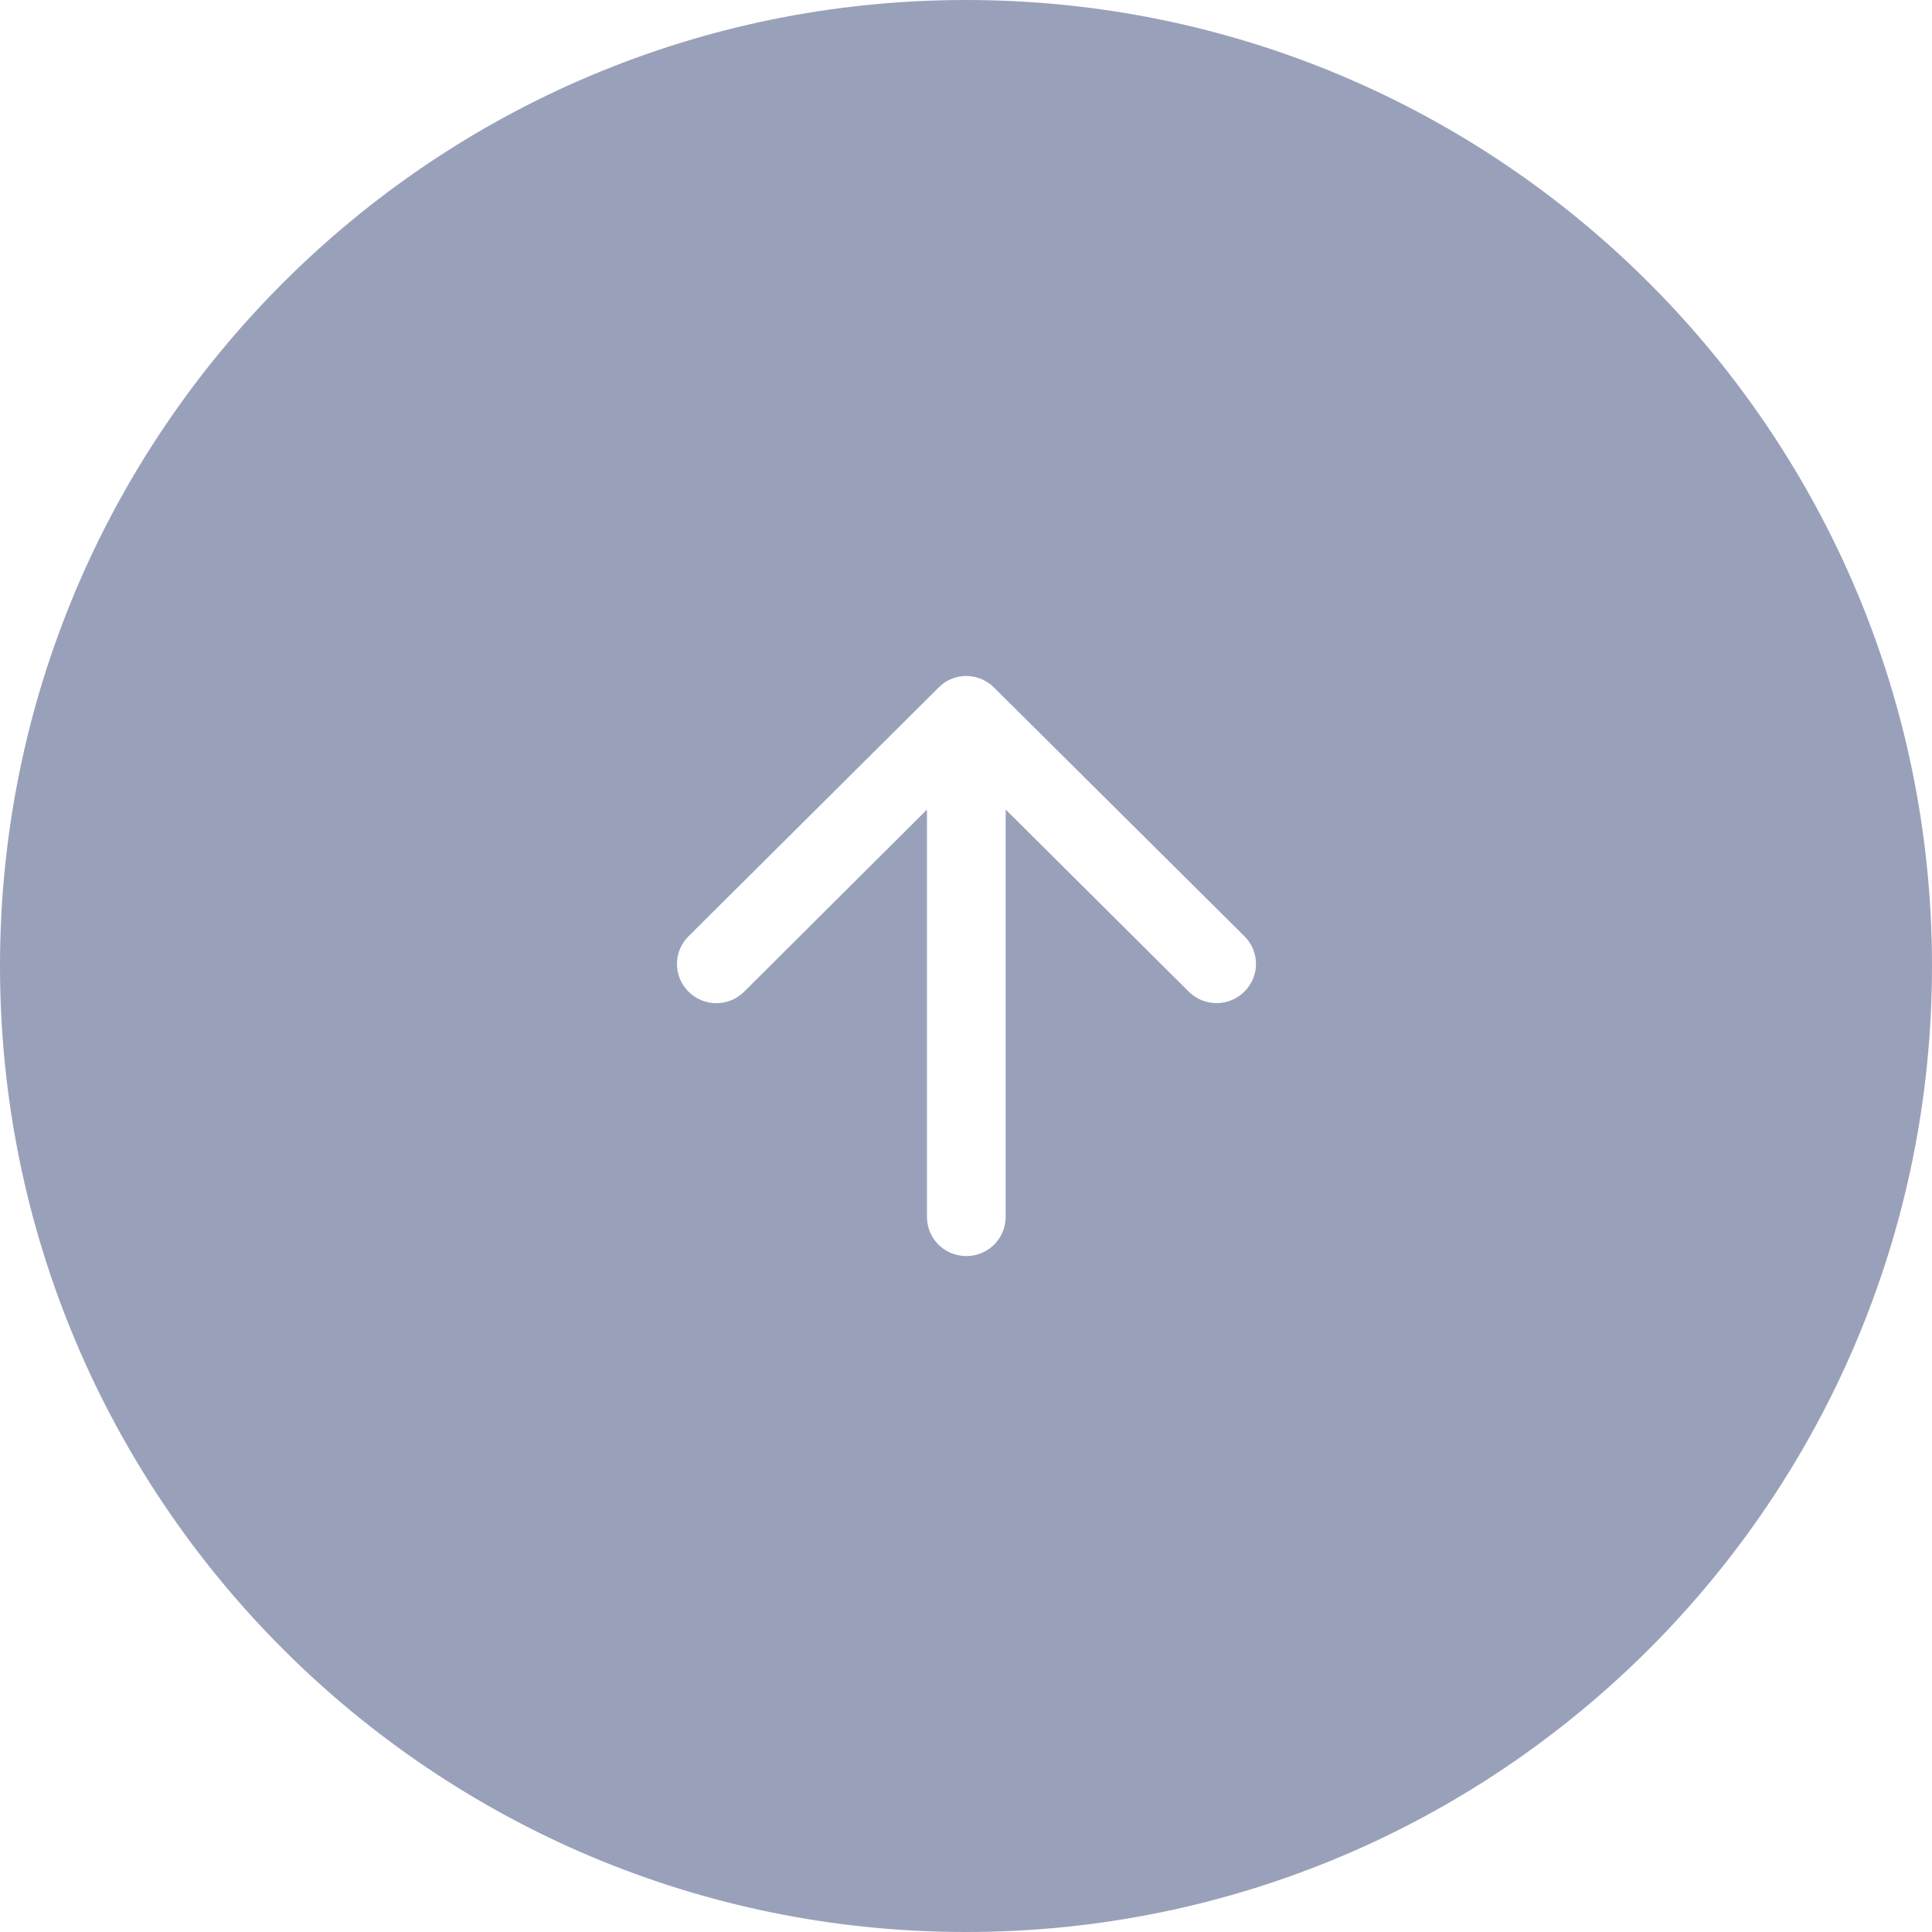
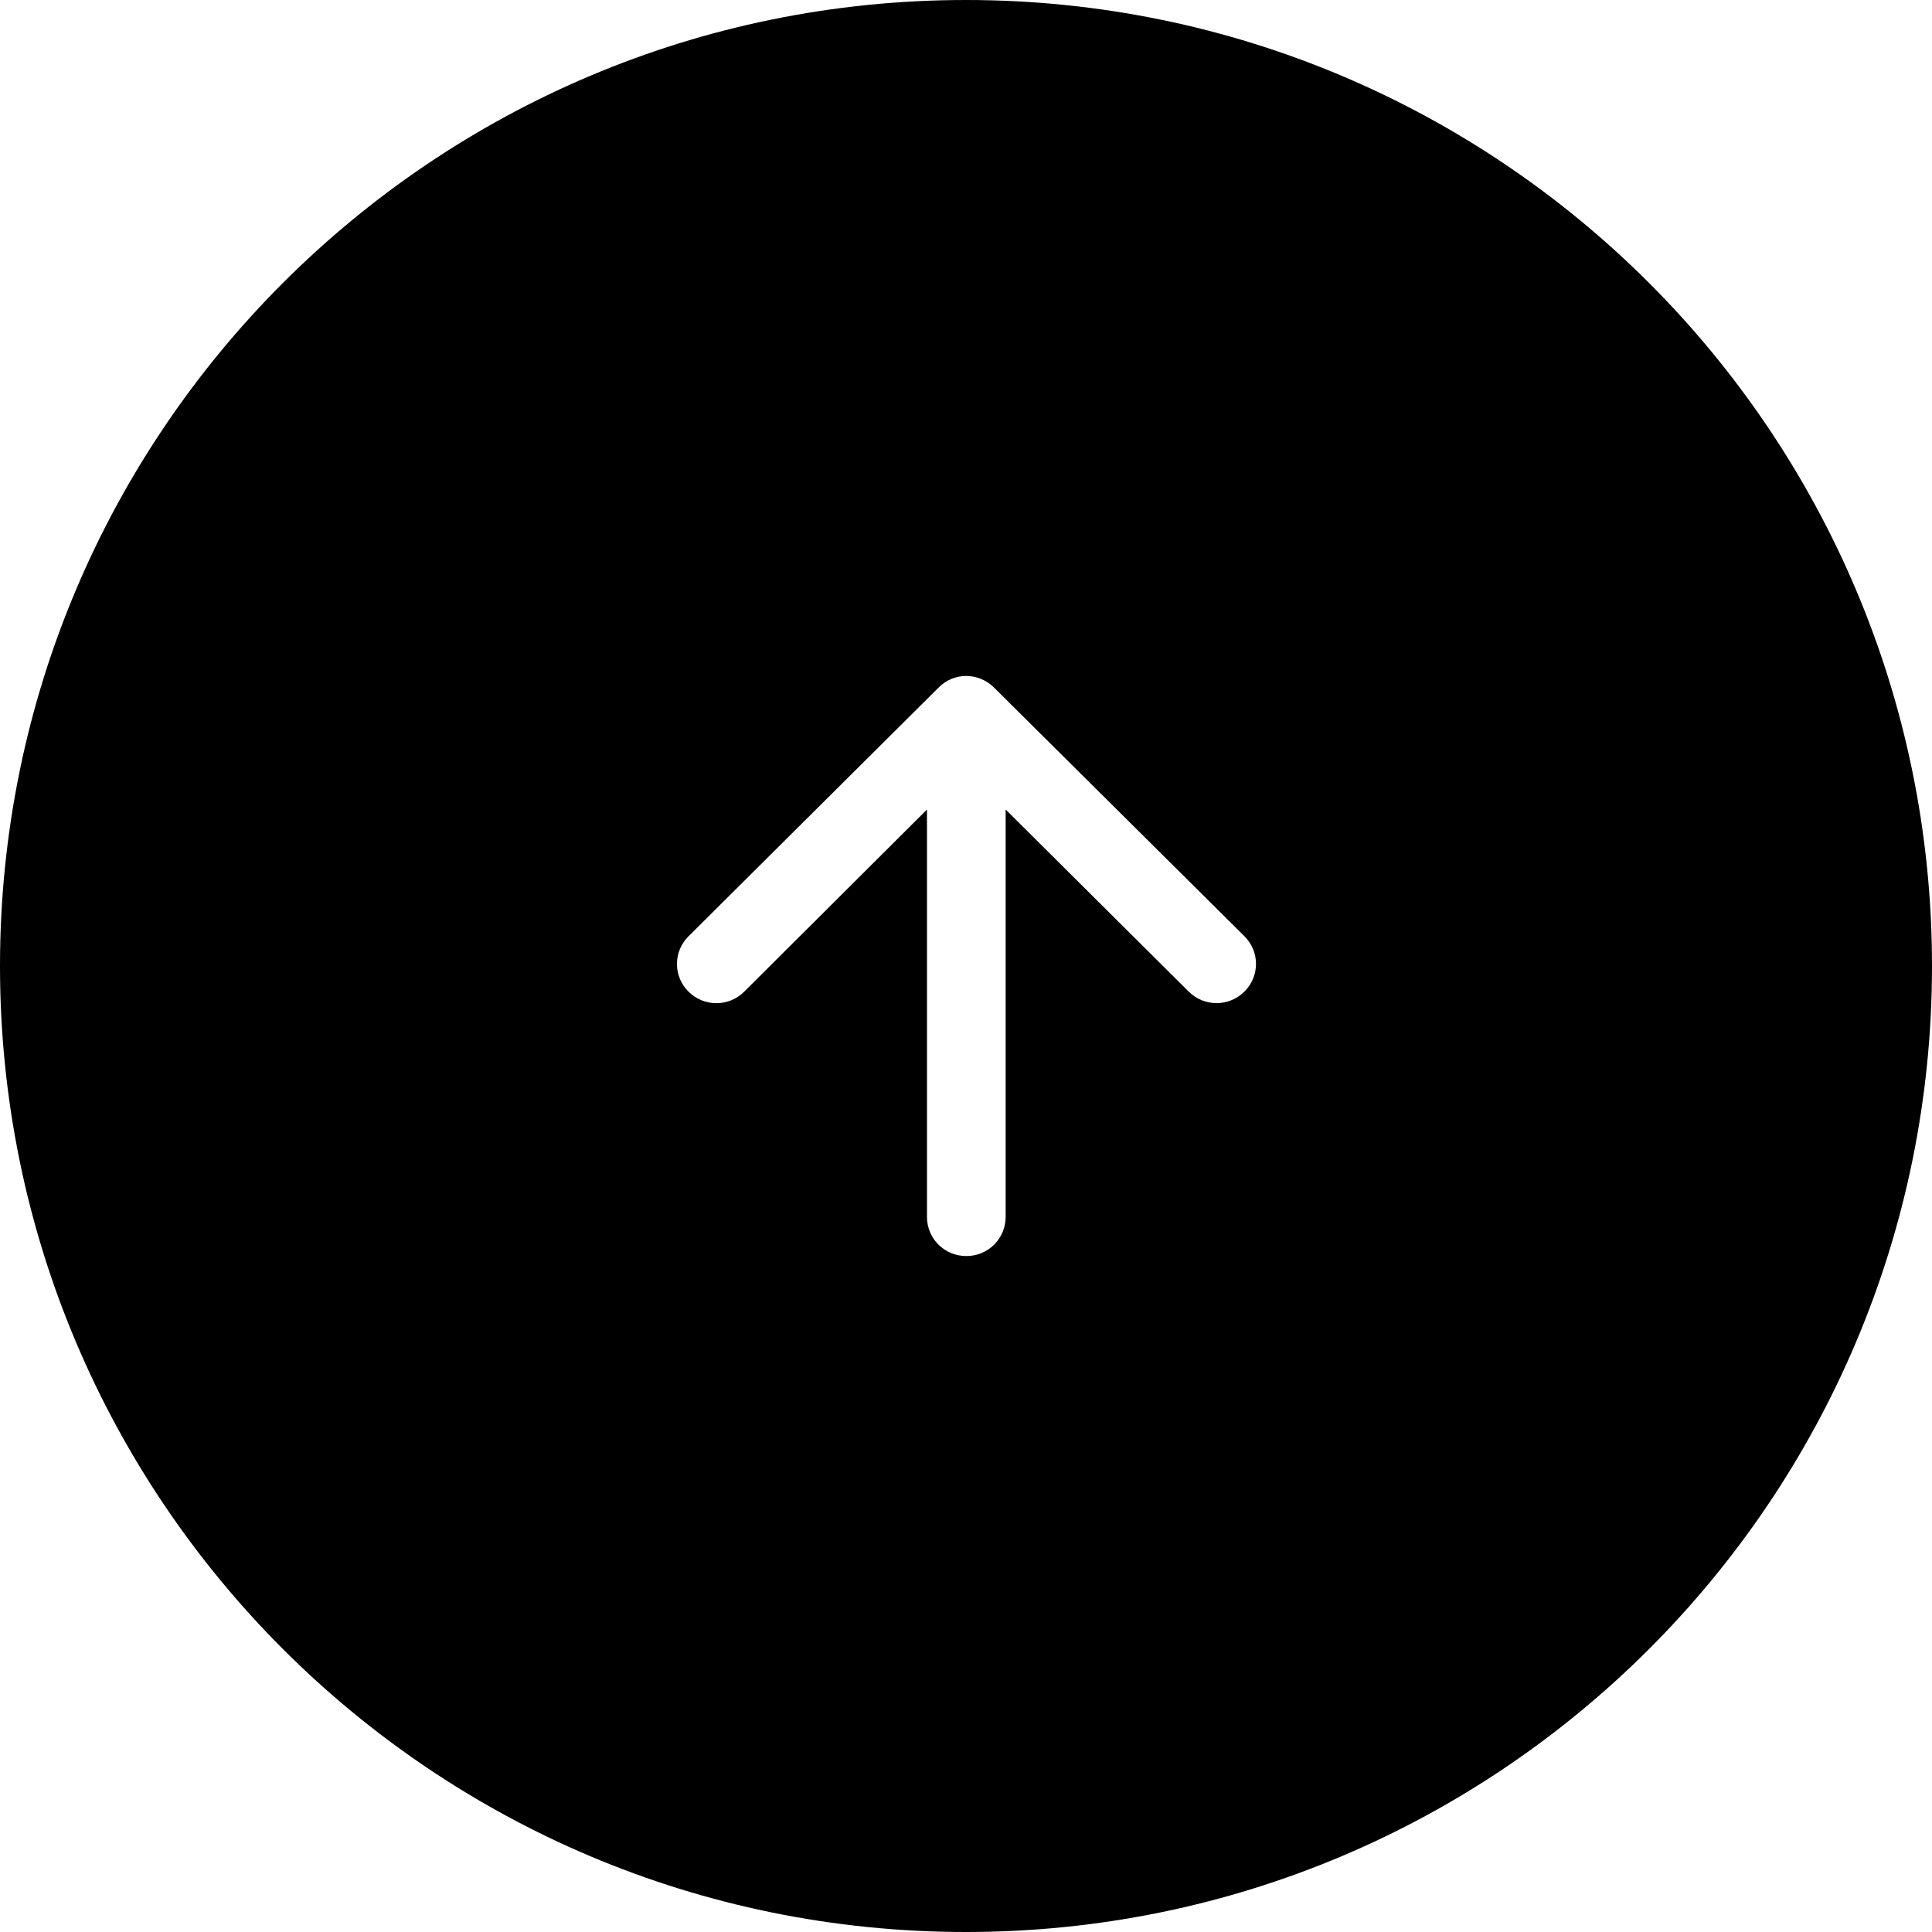
- <svg xmlns="http://www.w3.org/2000/svg" width="40" height="40" viewBox="0 0 40 40">
-   <g>
-     <g>
-       <path fill="#99a1ba" d="M40 20c0 11.045-8.955 20-20 20C8.953 40 0 31.044 0 20 0 8.953 8.954 0 20 0c11.045 0 20 8.954 20 20zm-19.42-5.765a.821.821 0 0 0-.573-.24.798.798 0 0 0-.574.24l-5.178 5.15a.805.805 0 0 0 0 1.146.815.815 0 0 0 1.153 0l3.784-3.77v8.434c0 .45.362.81.815.81a.81.81 0 0 0 .814-.81V16.76l3.79 3.77a.816.816 0 0 0 1.153 0 .805.805 0 0 0 0-1.147z" />
-     </g>
-   </g>
+ <svg viewBox="0 0 40 40">
+   <path d="M40 20c0 11.045-8.955 20-20 20C8.953 40 0 31.044 0 20 0 8.953 8.954 0 20 0c11.045 0 20 8.954 20 20zm-19.42-5.765a.821.821 0 0 0-.573-.24.798.798 0 0 0-.574.24l-5.178 5.15a.805.805 0 0 0 0 1.146.815.815 0 0 0 1.153 0l3.784-3.77v8.434c0 .45.362.81.815.81a.81.81 0 0 0 .814-.81V16.76l3.79 3.77a.816.816 0 0 0 1.153 0 .805.805 0 0 0 0-1.147z" />
</svg>
